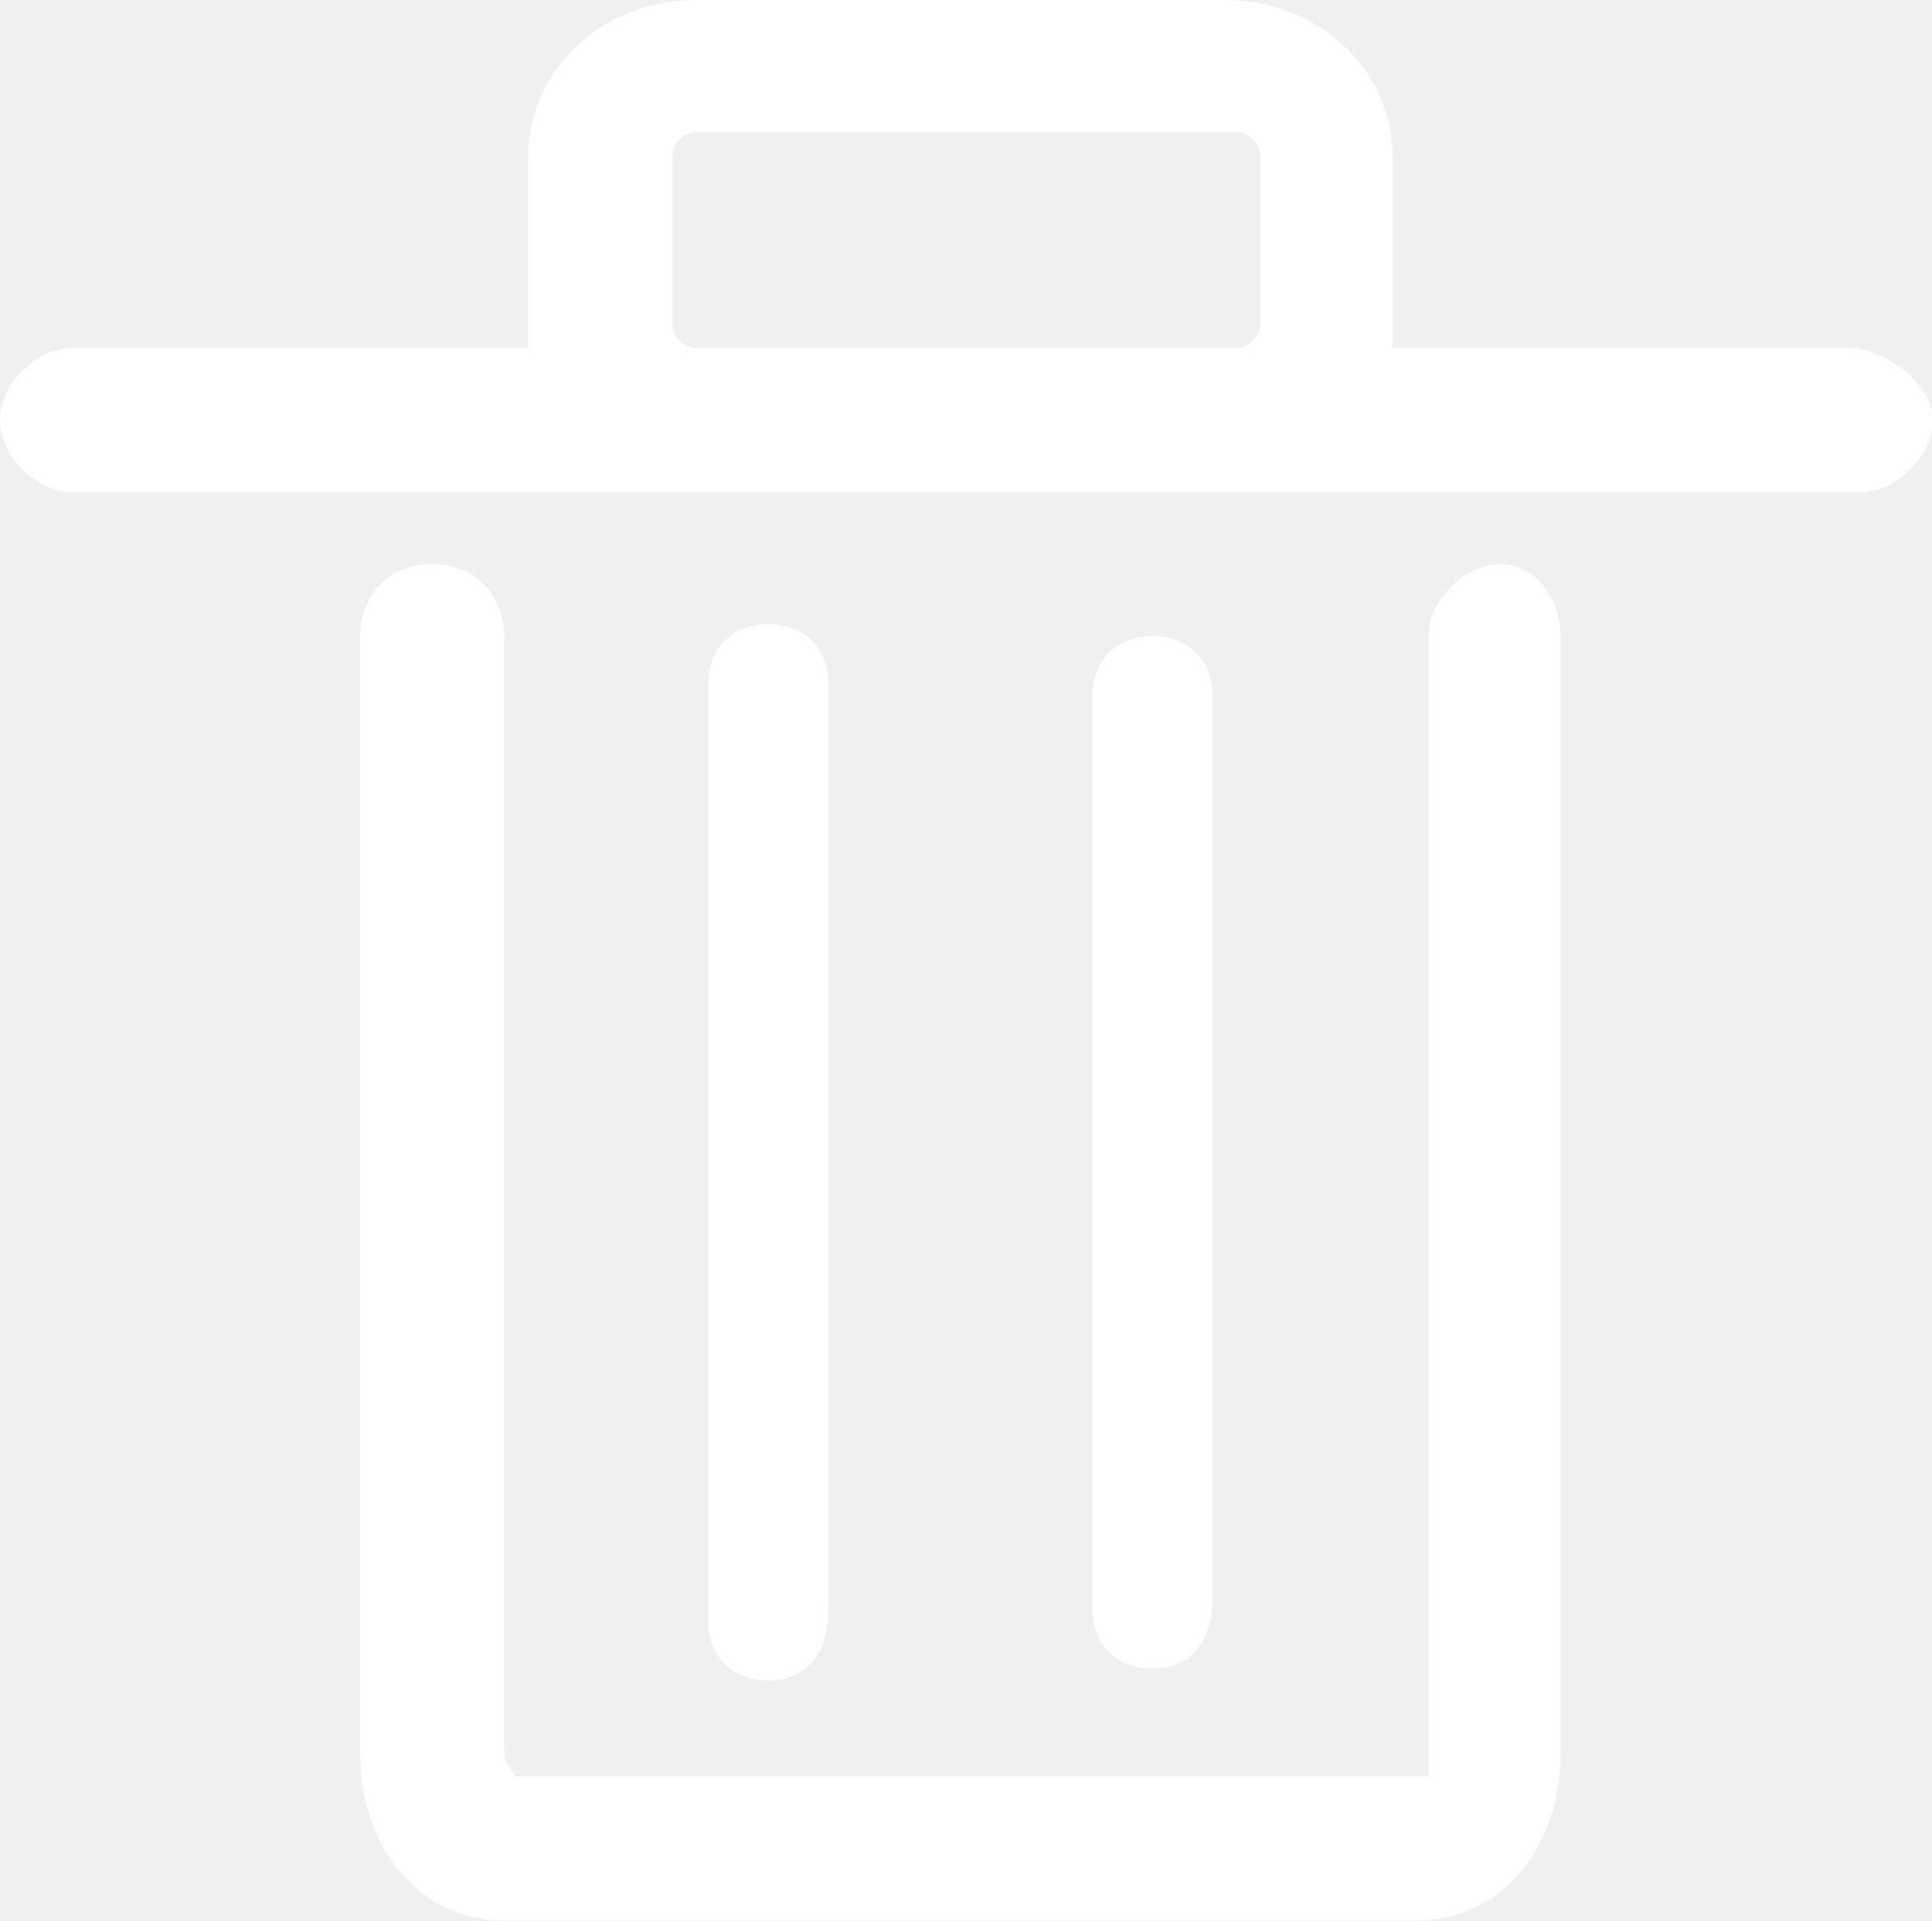
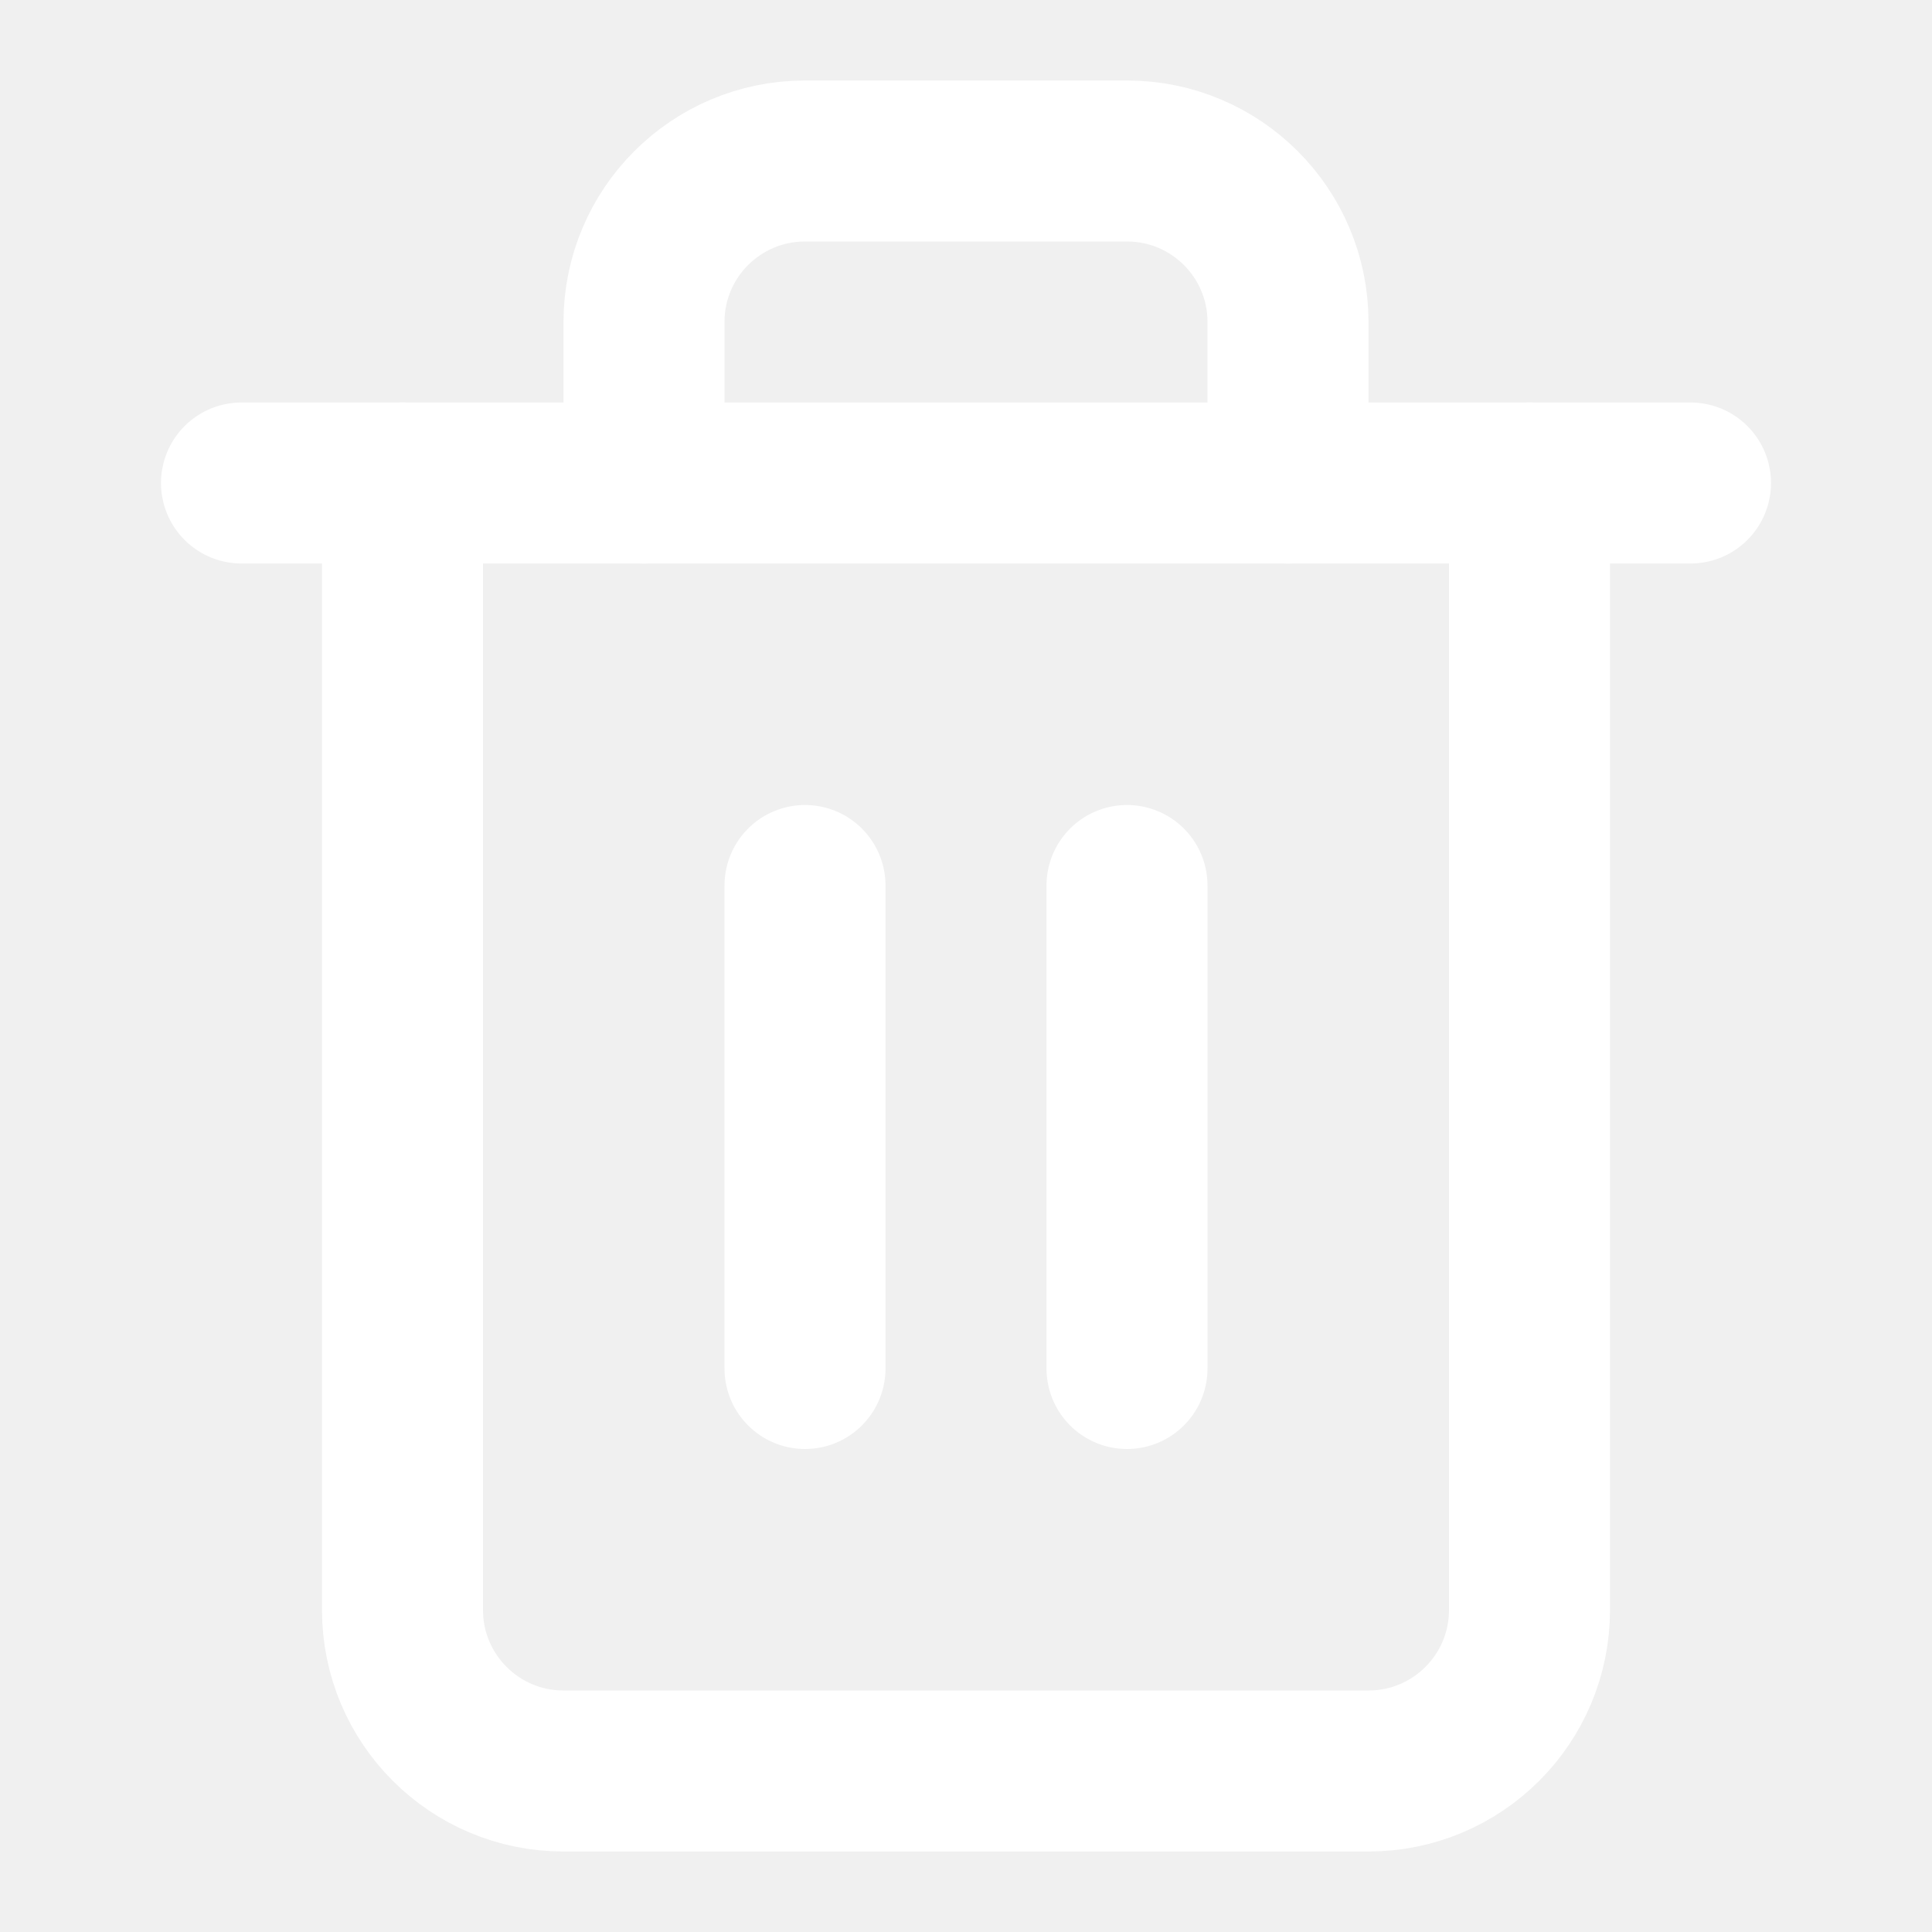
- <svg xmlns="http://www.w3.org/2000/svg" t="1744341470629" class="icon" viewBox="0 0 1030 1024" version="1.1" p-id="5813" width="128.75" height="128">
-   <path d="M409.6 896c-19.2 0-32-12.8-32-32V364.8c0-19.2 12.8-32 32-32s32 12.8 32 32v492.8c0 25.6-12.8 38.4-32 38.4zM614.4 889.6c-19.2 0-32-12.8-32-32V371.2c0-19.2 12.8-32 32-32s32 12.8 32 32v480c0 25.6-12.8 38.4-32 38.4z" fill="#ffffff" p-id="5814" />
-   <path d="M755.2 1024H268.8c-44.8 0-76.8-38.4-76.8-89.6V339.2c0-19.2 12.8-38.4 38.4-38.4s38.4 19.2 38.4 38.4v595.2c0 6.4 6.4 12.8 6.4 12.8h486.4V339.2c0-19.2 19.2-38.4 38.4-38.4s32 19.2 32 38.4v595.2c0 51.2-32 89.6-76.8 89.6zM985.6 185.6h-243.2V83.2C742.4 38.4 704 0 652.8 0H371.2C320 0 281.6 38.4 281.6 83.2V185.6H38.4c-19.2 0-38.4 19.2-38.4 38.4s19.2 38.4 38.4 38.4H992c19.2 0 38.4-19.2 38.4-38.4s-25.6-38.4-44.8-38.4zM358.4 83.2c0-6.4 6.4-12.8 12.8-12.8h288c6.4 0 12.8 6.4 12.8 12.8v89.6c0 6.4-6.4 12.8-12.8 12.8H371.2c-6.4 0-12.8-6.4-12.8-12.8V83.2z" fill="#ffffff" p-id="5815" />
+ <svg xmlns="http://www.w3.org/2000/svg" viewBox="0 0 24 24" fill="none" stroke="#ffffff" stroke-width="2" stroke-linecap="round" stroke-linejoin="round">
+   <polyline points="3 6 5 6 21 6" />
+   <path d="M19 6v14a2 2 0 0 1-2 2H7a2 2 0 0 1-2-2V6m3 0V4a2 2 0 0 1 2-2h4a2 2 0 0 1 2 2v2" />
+   <line x1="10" y1="11" x2="10" y2="17" />
+   <line x1="14" y1="11" x2="14" y2="17" />
</svg>
